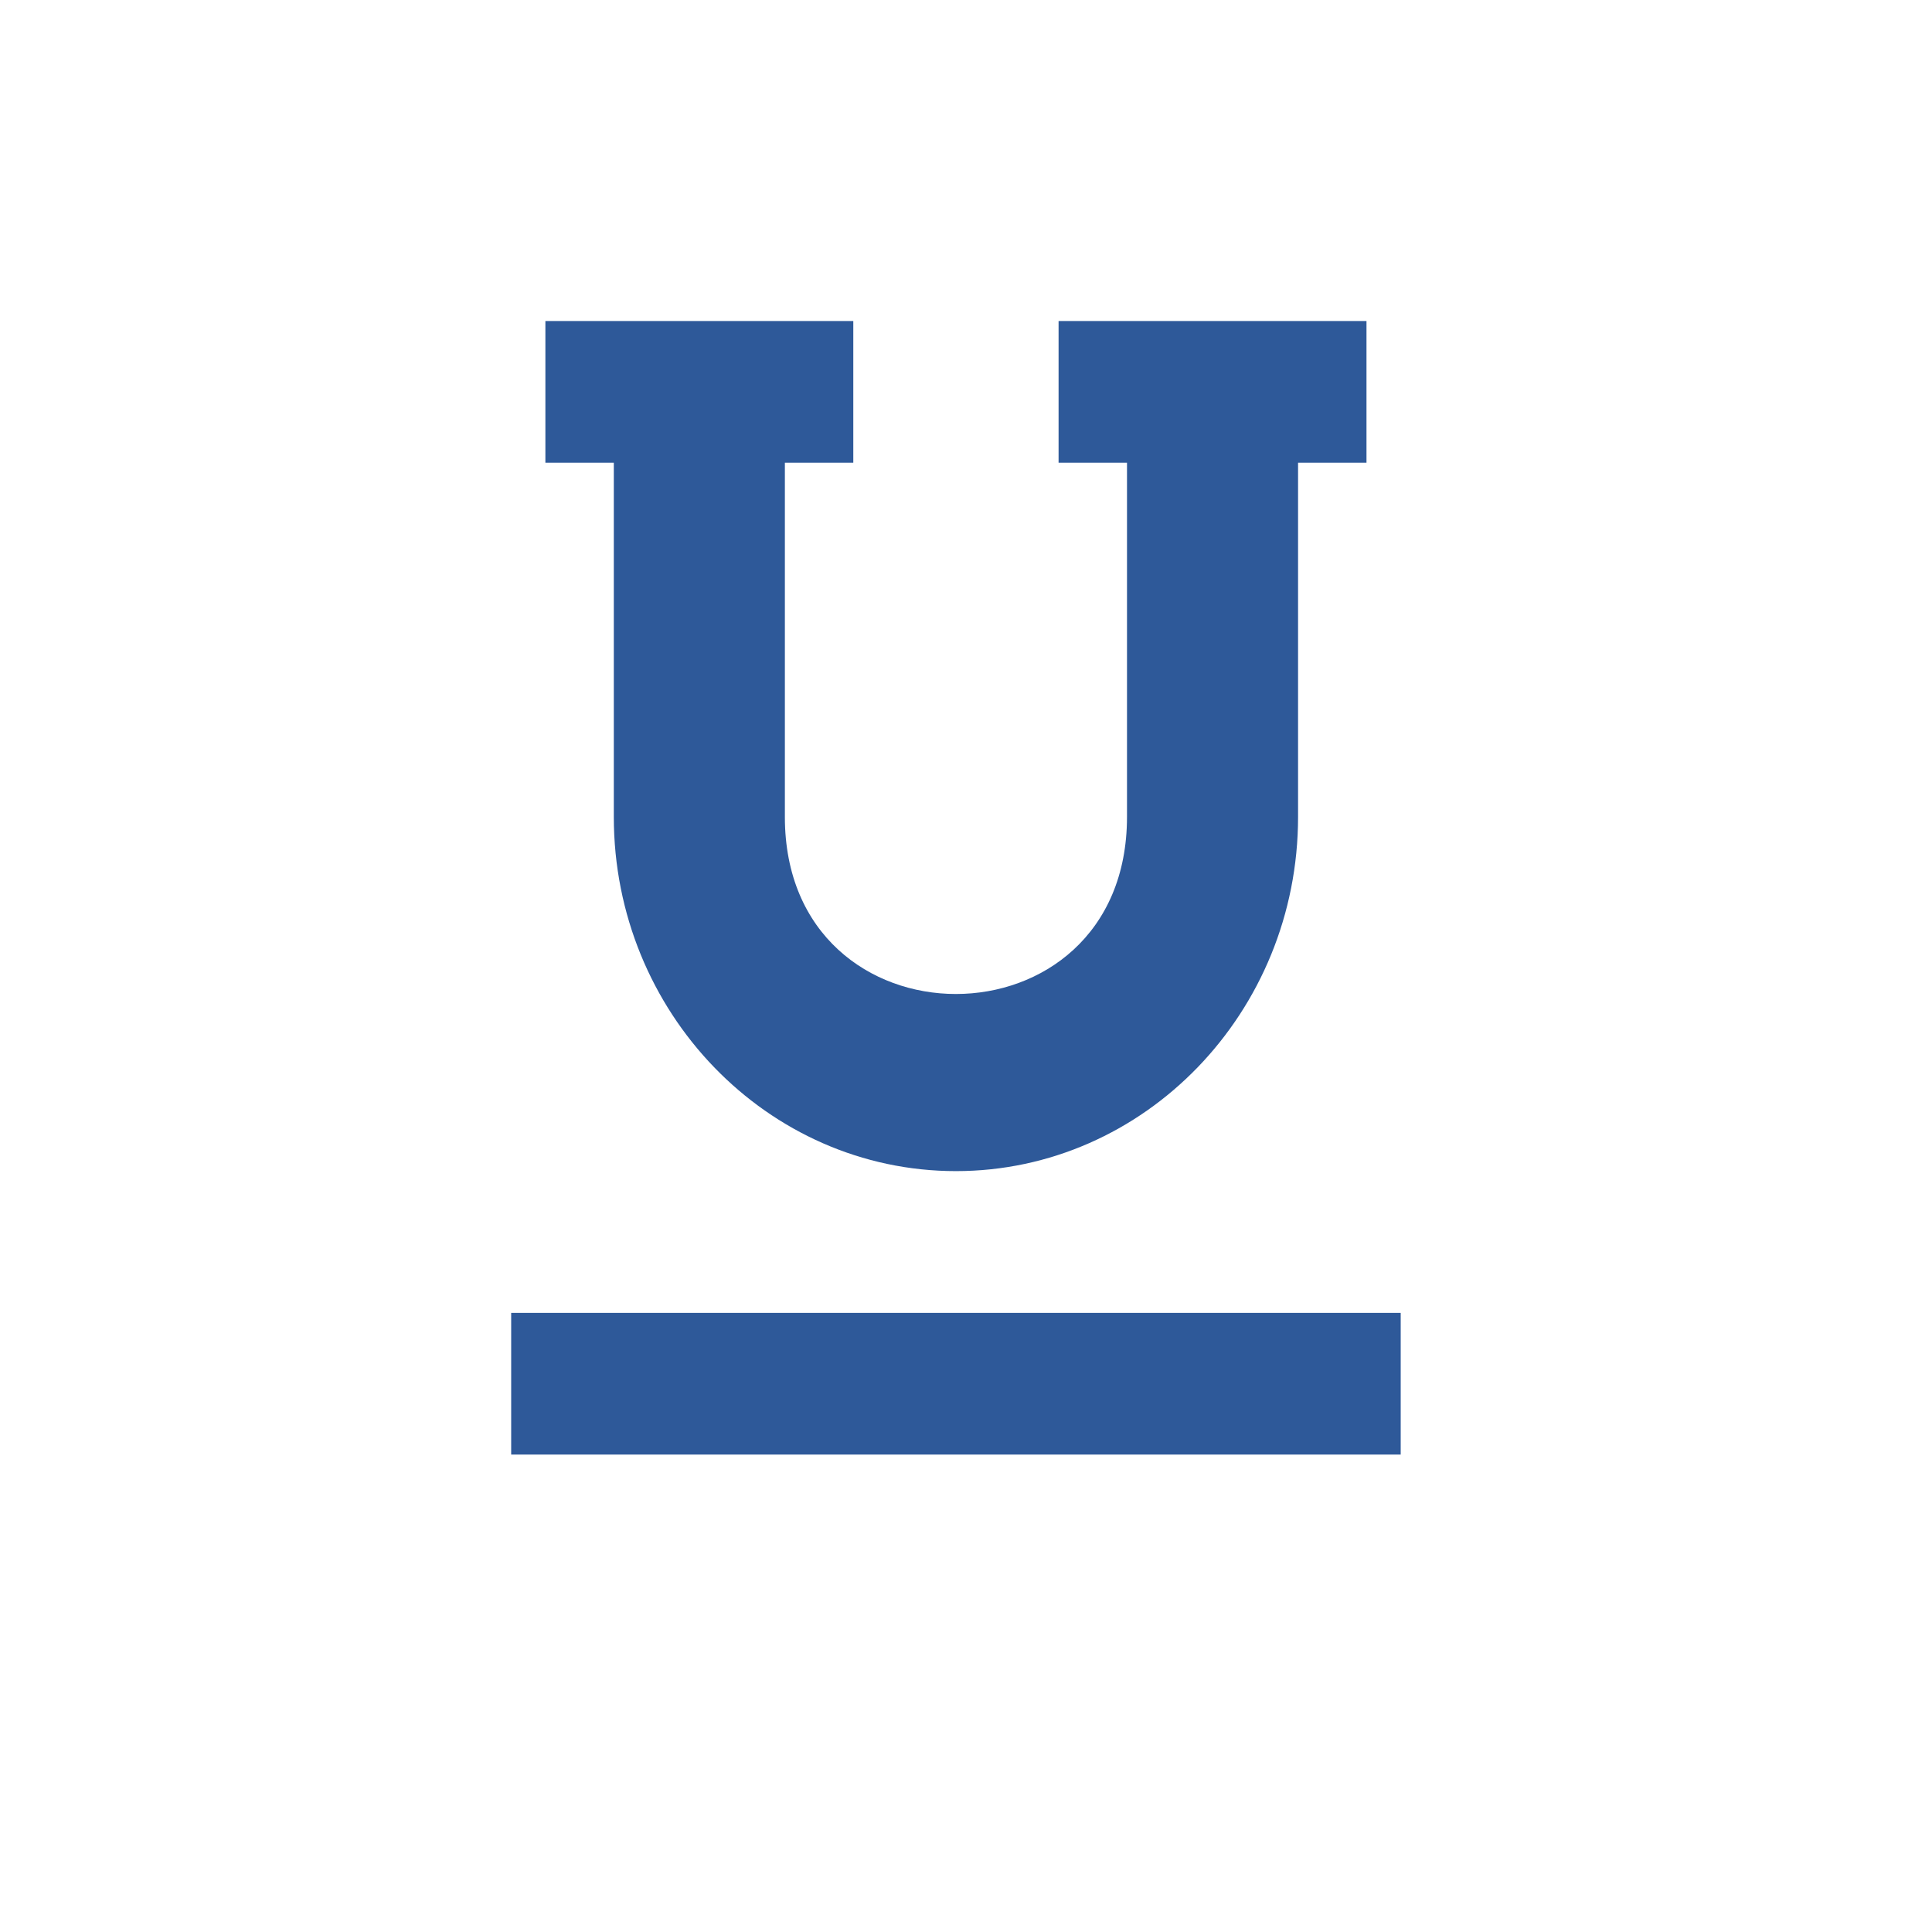
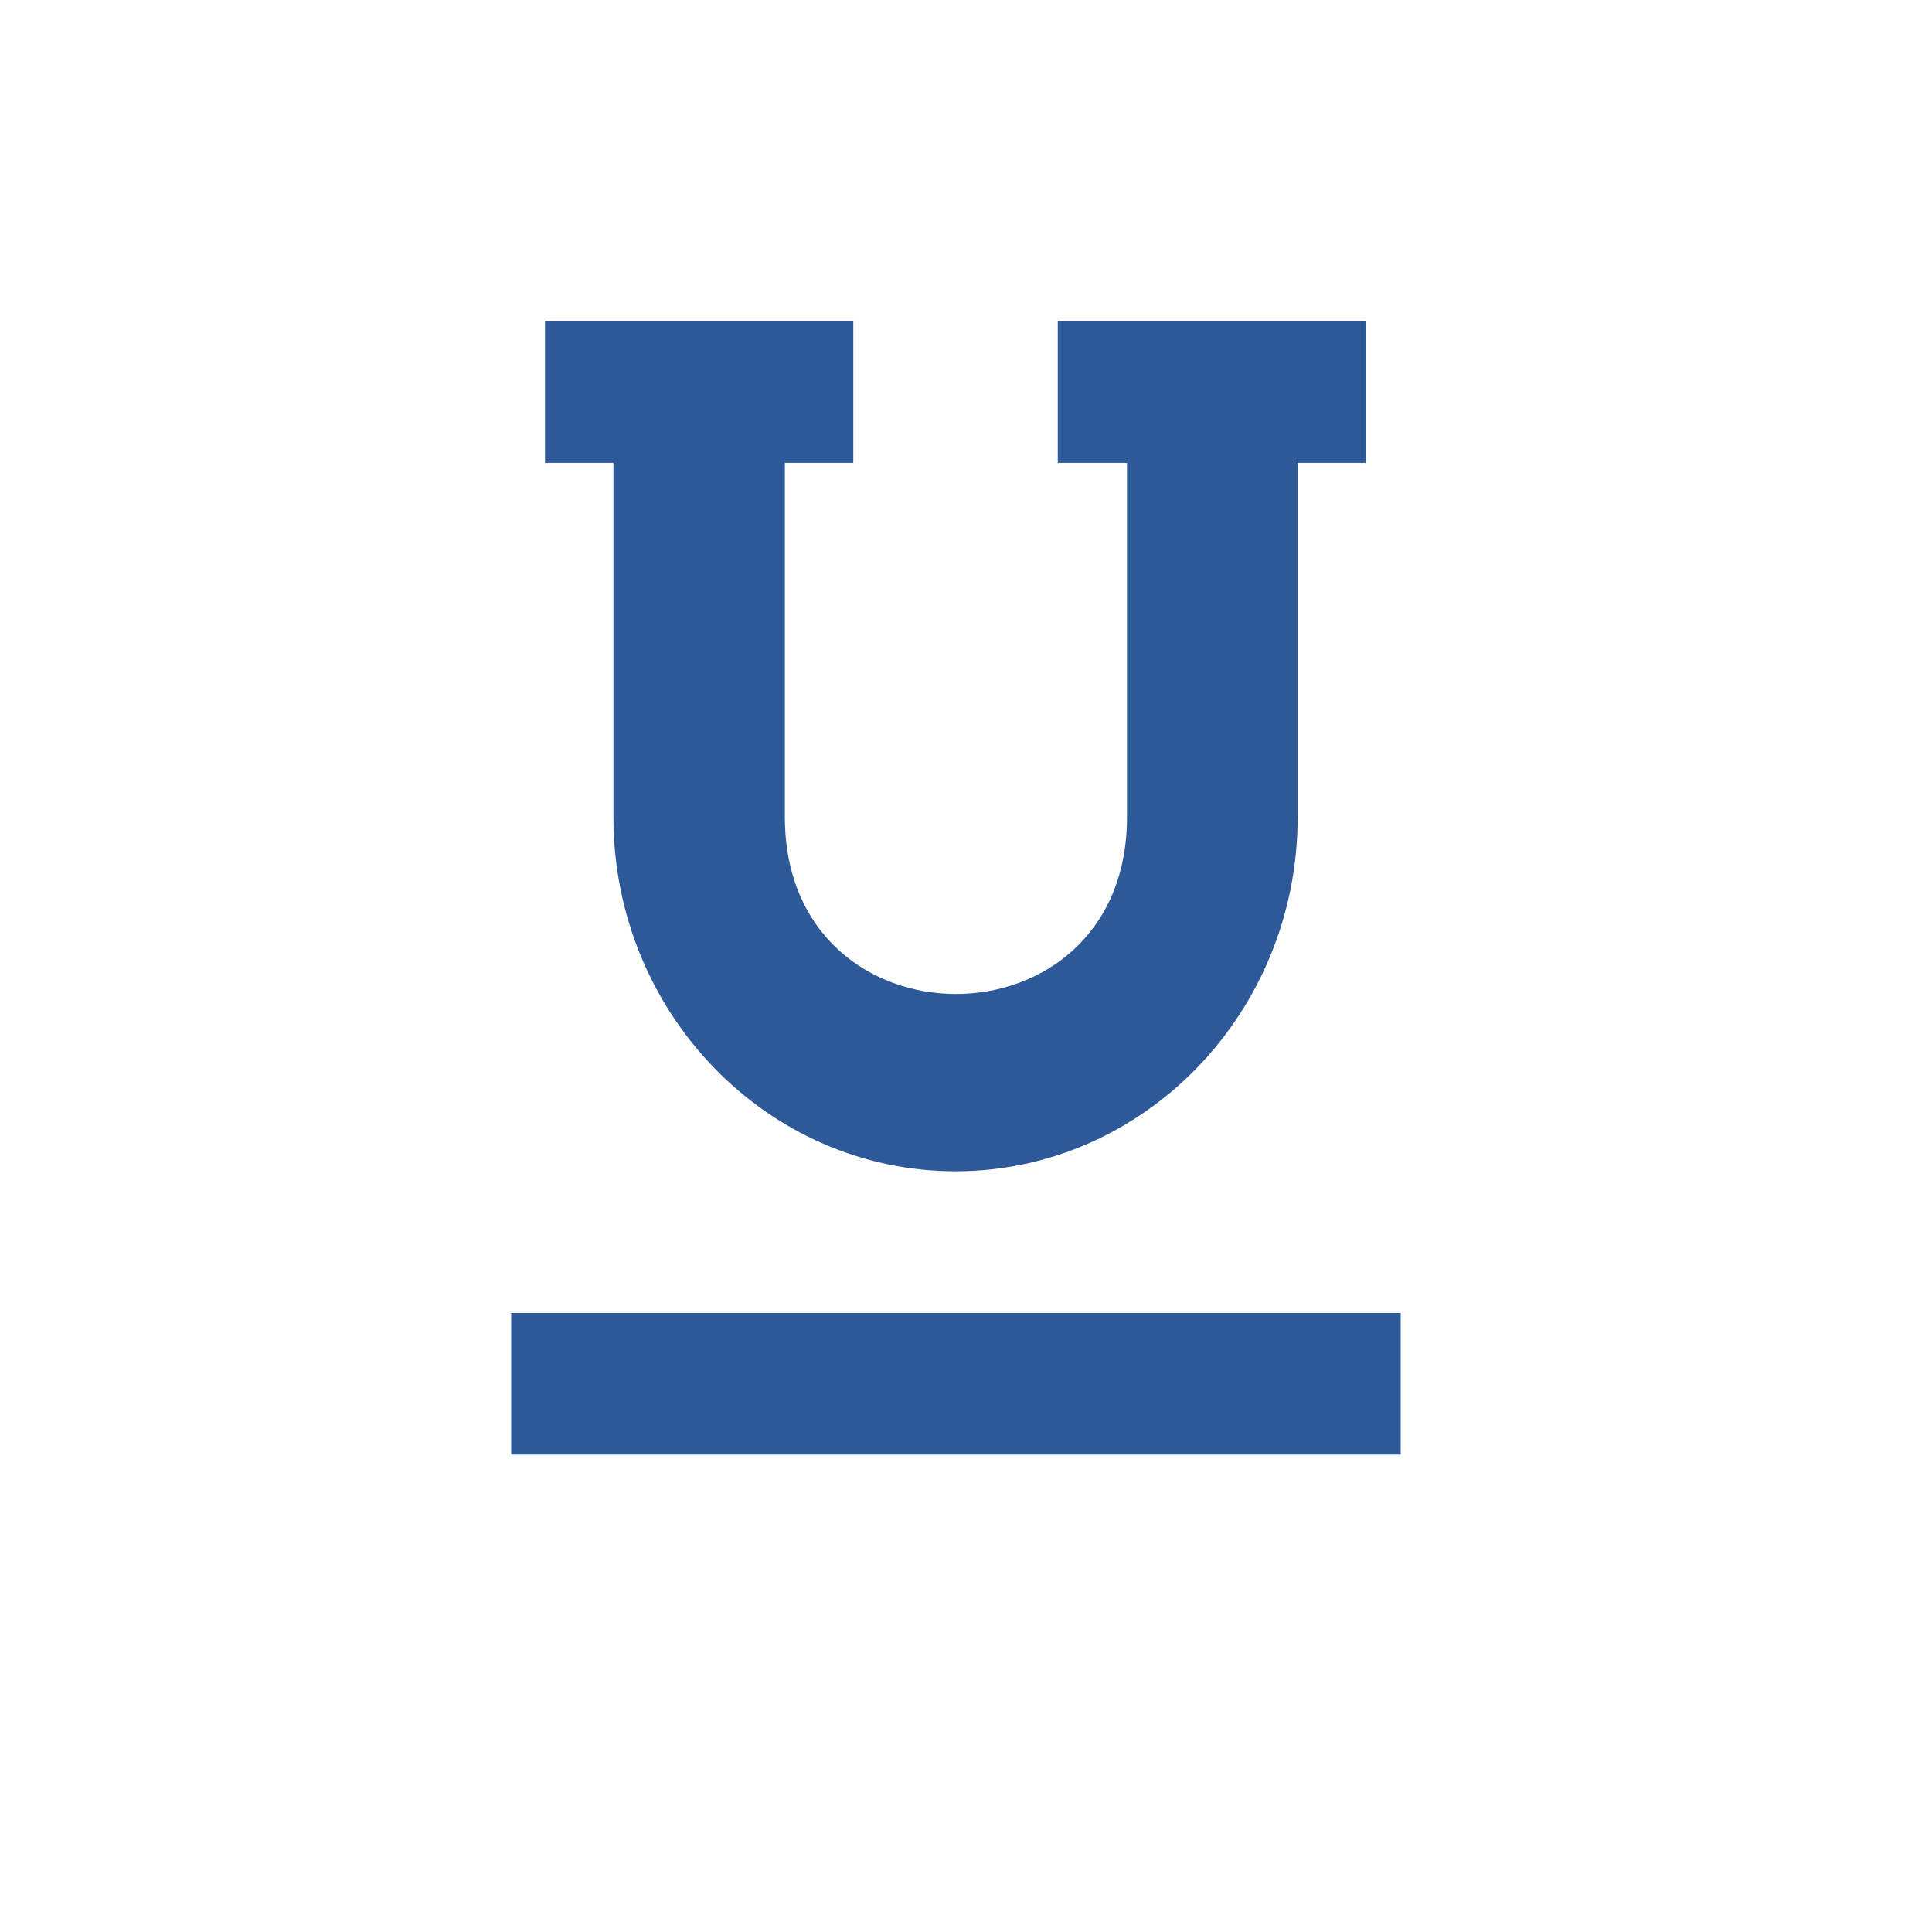
- <svg xmlns="http://www.w3.org/2000/svg" viewBox="0 0 24 24" version="1.1" id="svg11776" width="24" height="24">
-   <defs id="defs11780" />
-   <path d="m 6.775,5.748 h 0.85 v 4.4 c 0,2.426 1.907,4.4 4.25,4.4 2.343,0 4.25,-1.974 4.25,-4.4 V 5.748 h 0.85 V 3.988 h -3.825 V 5.748 H 14 v 4.4 c -6.15e-4,2.933 -4.251,2.933 -4.25,0 V 5.748 H 10.6 V 3.988 H 6.775 Z M 17.4,16.309 H 6.35 v 1.76 H 17.4 Z" id="path13195" style="fill:#2e5999;fill-opacity:1;stroke-width:1" />
+ <svg xmlns="http://www.w3.org/2000/svg" height="24" viewBox="0 0 24 24" width="24">
+   <path d="m6.77 5.75h.85v4.4c0 2.43 1.91 4.4 4.25 4.4s4.25-1.97 4.25-4.4v-4.4h.85v-1.76h-3.83v1.76h.86v4.4c0 2.93-4.25 2.93-4.25 0v-4.4h.85v-1.76h-3.83zm10.63 10.56h-11.05v1.76h11.05z" fill="#2e5999" />
</svg>
